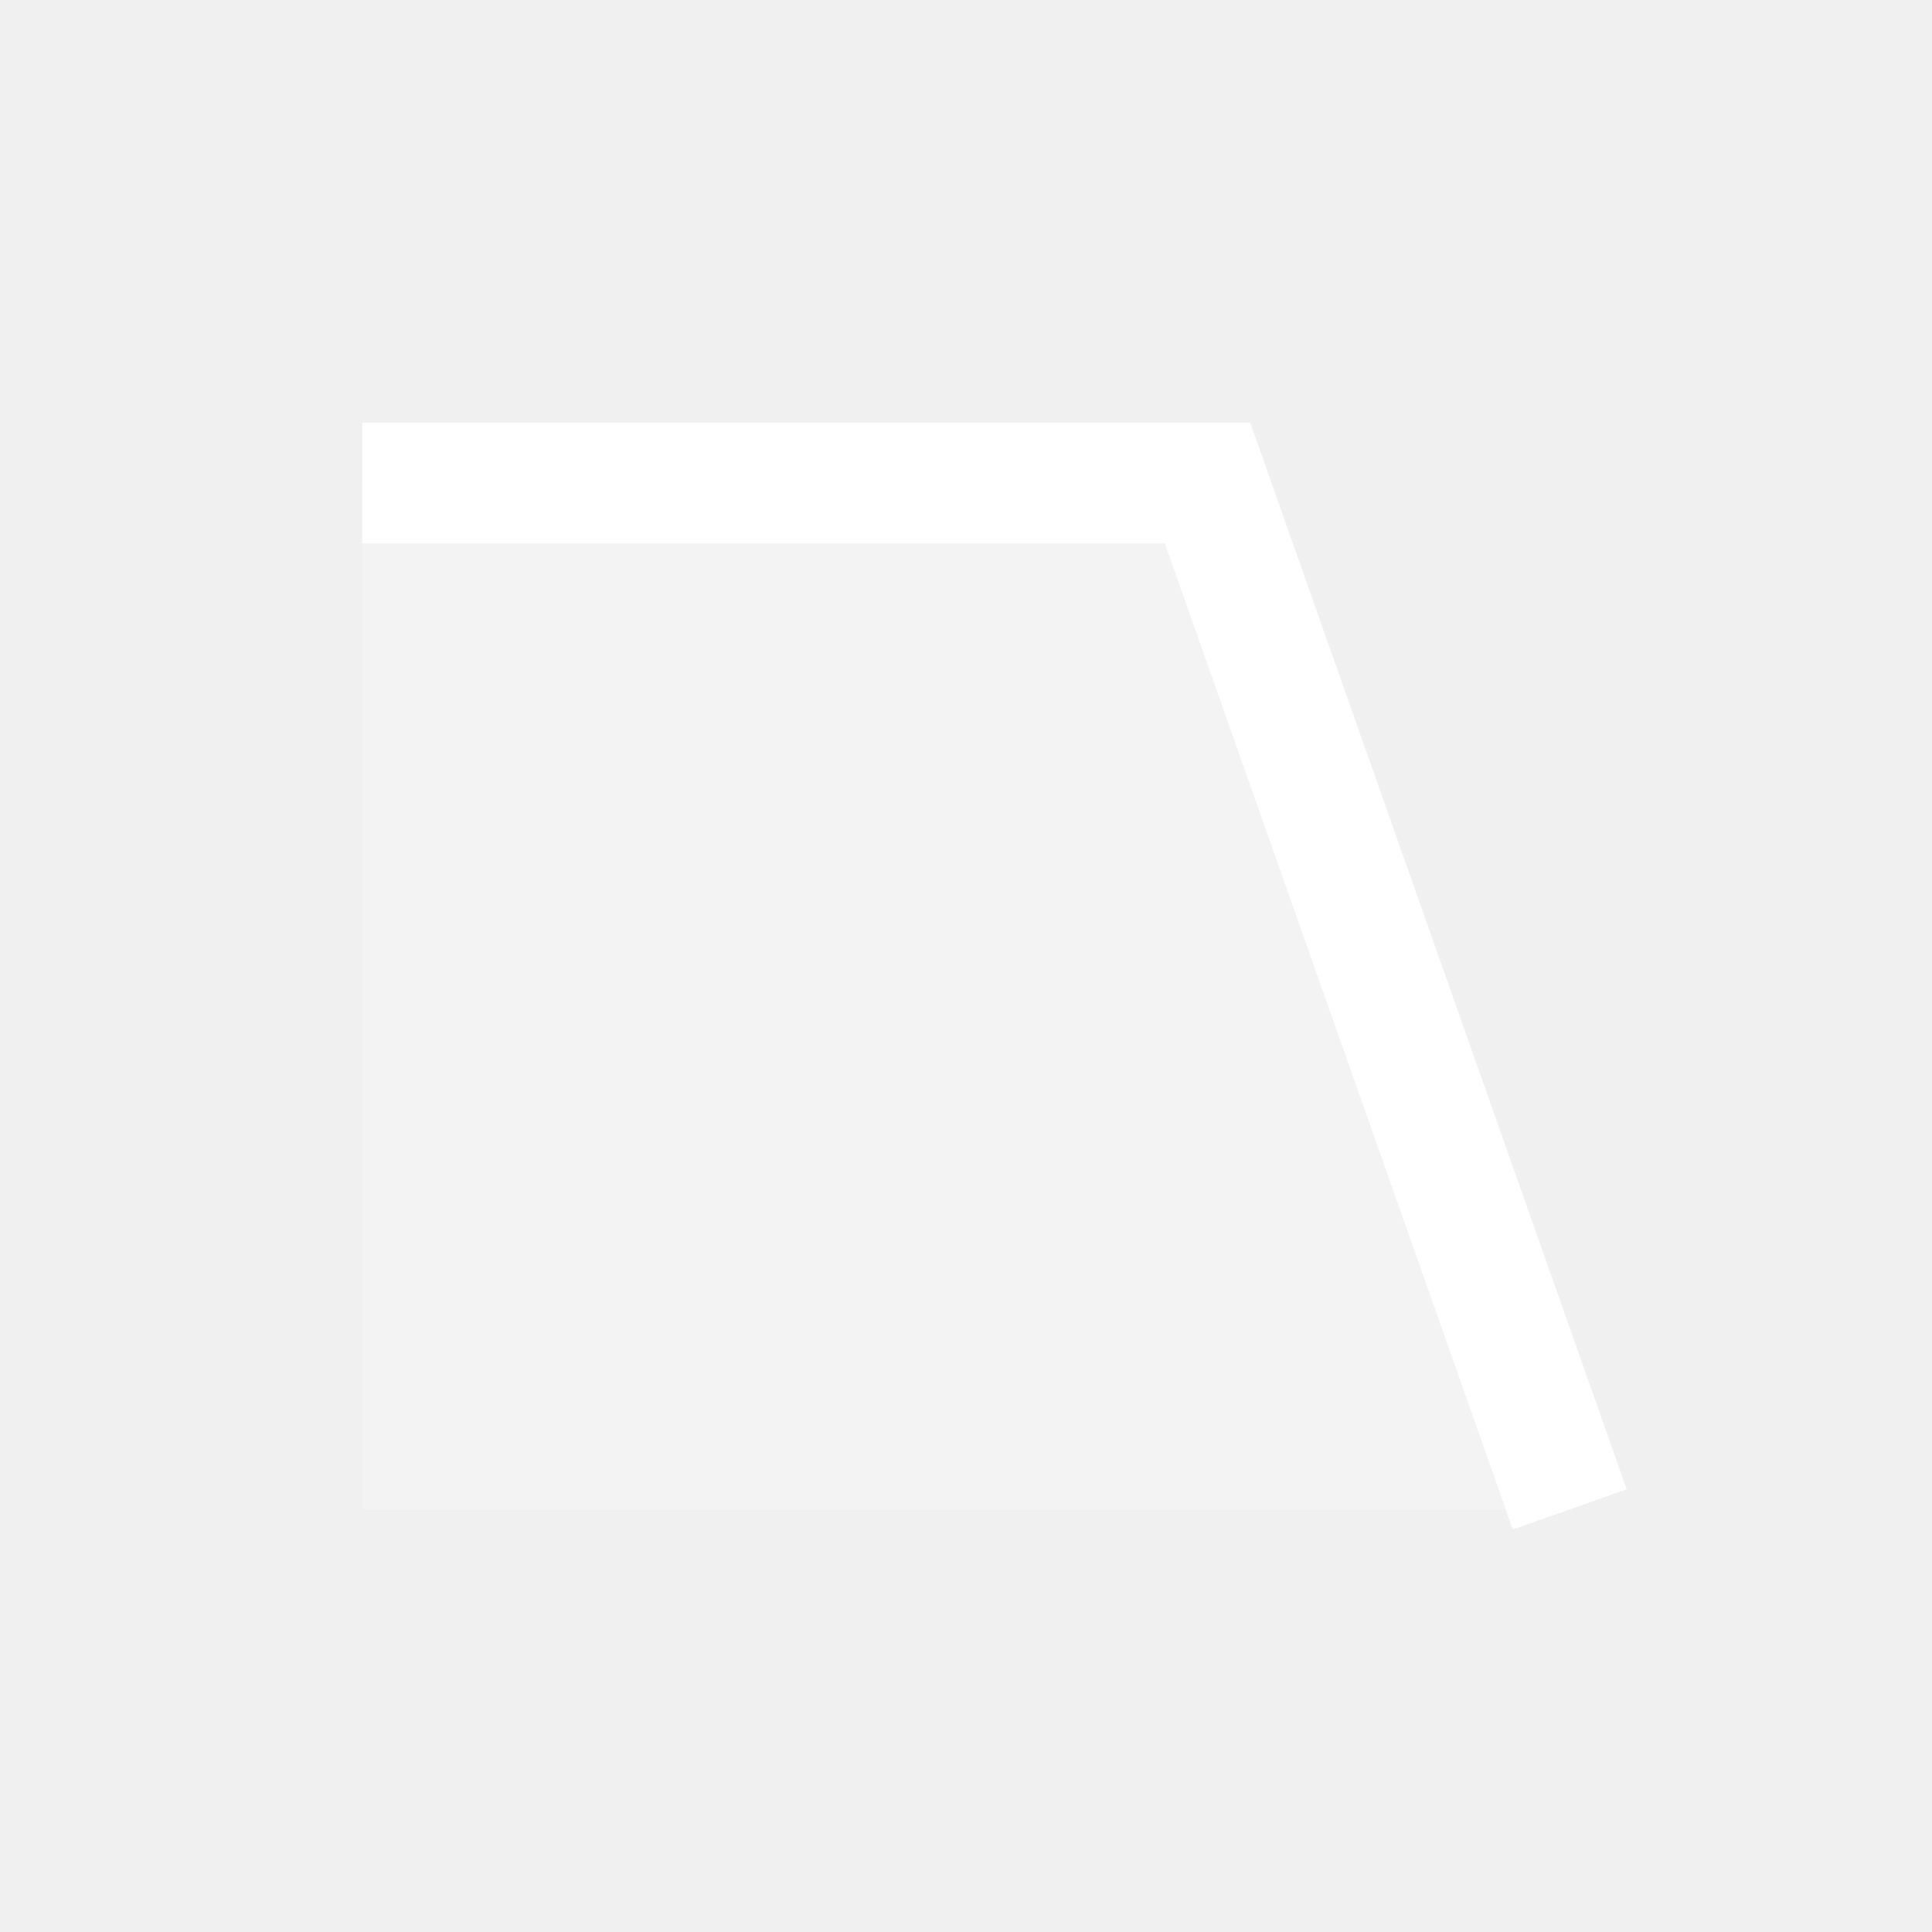
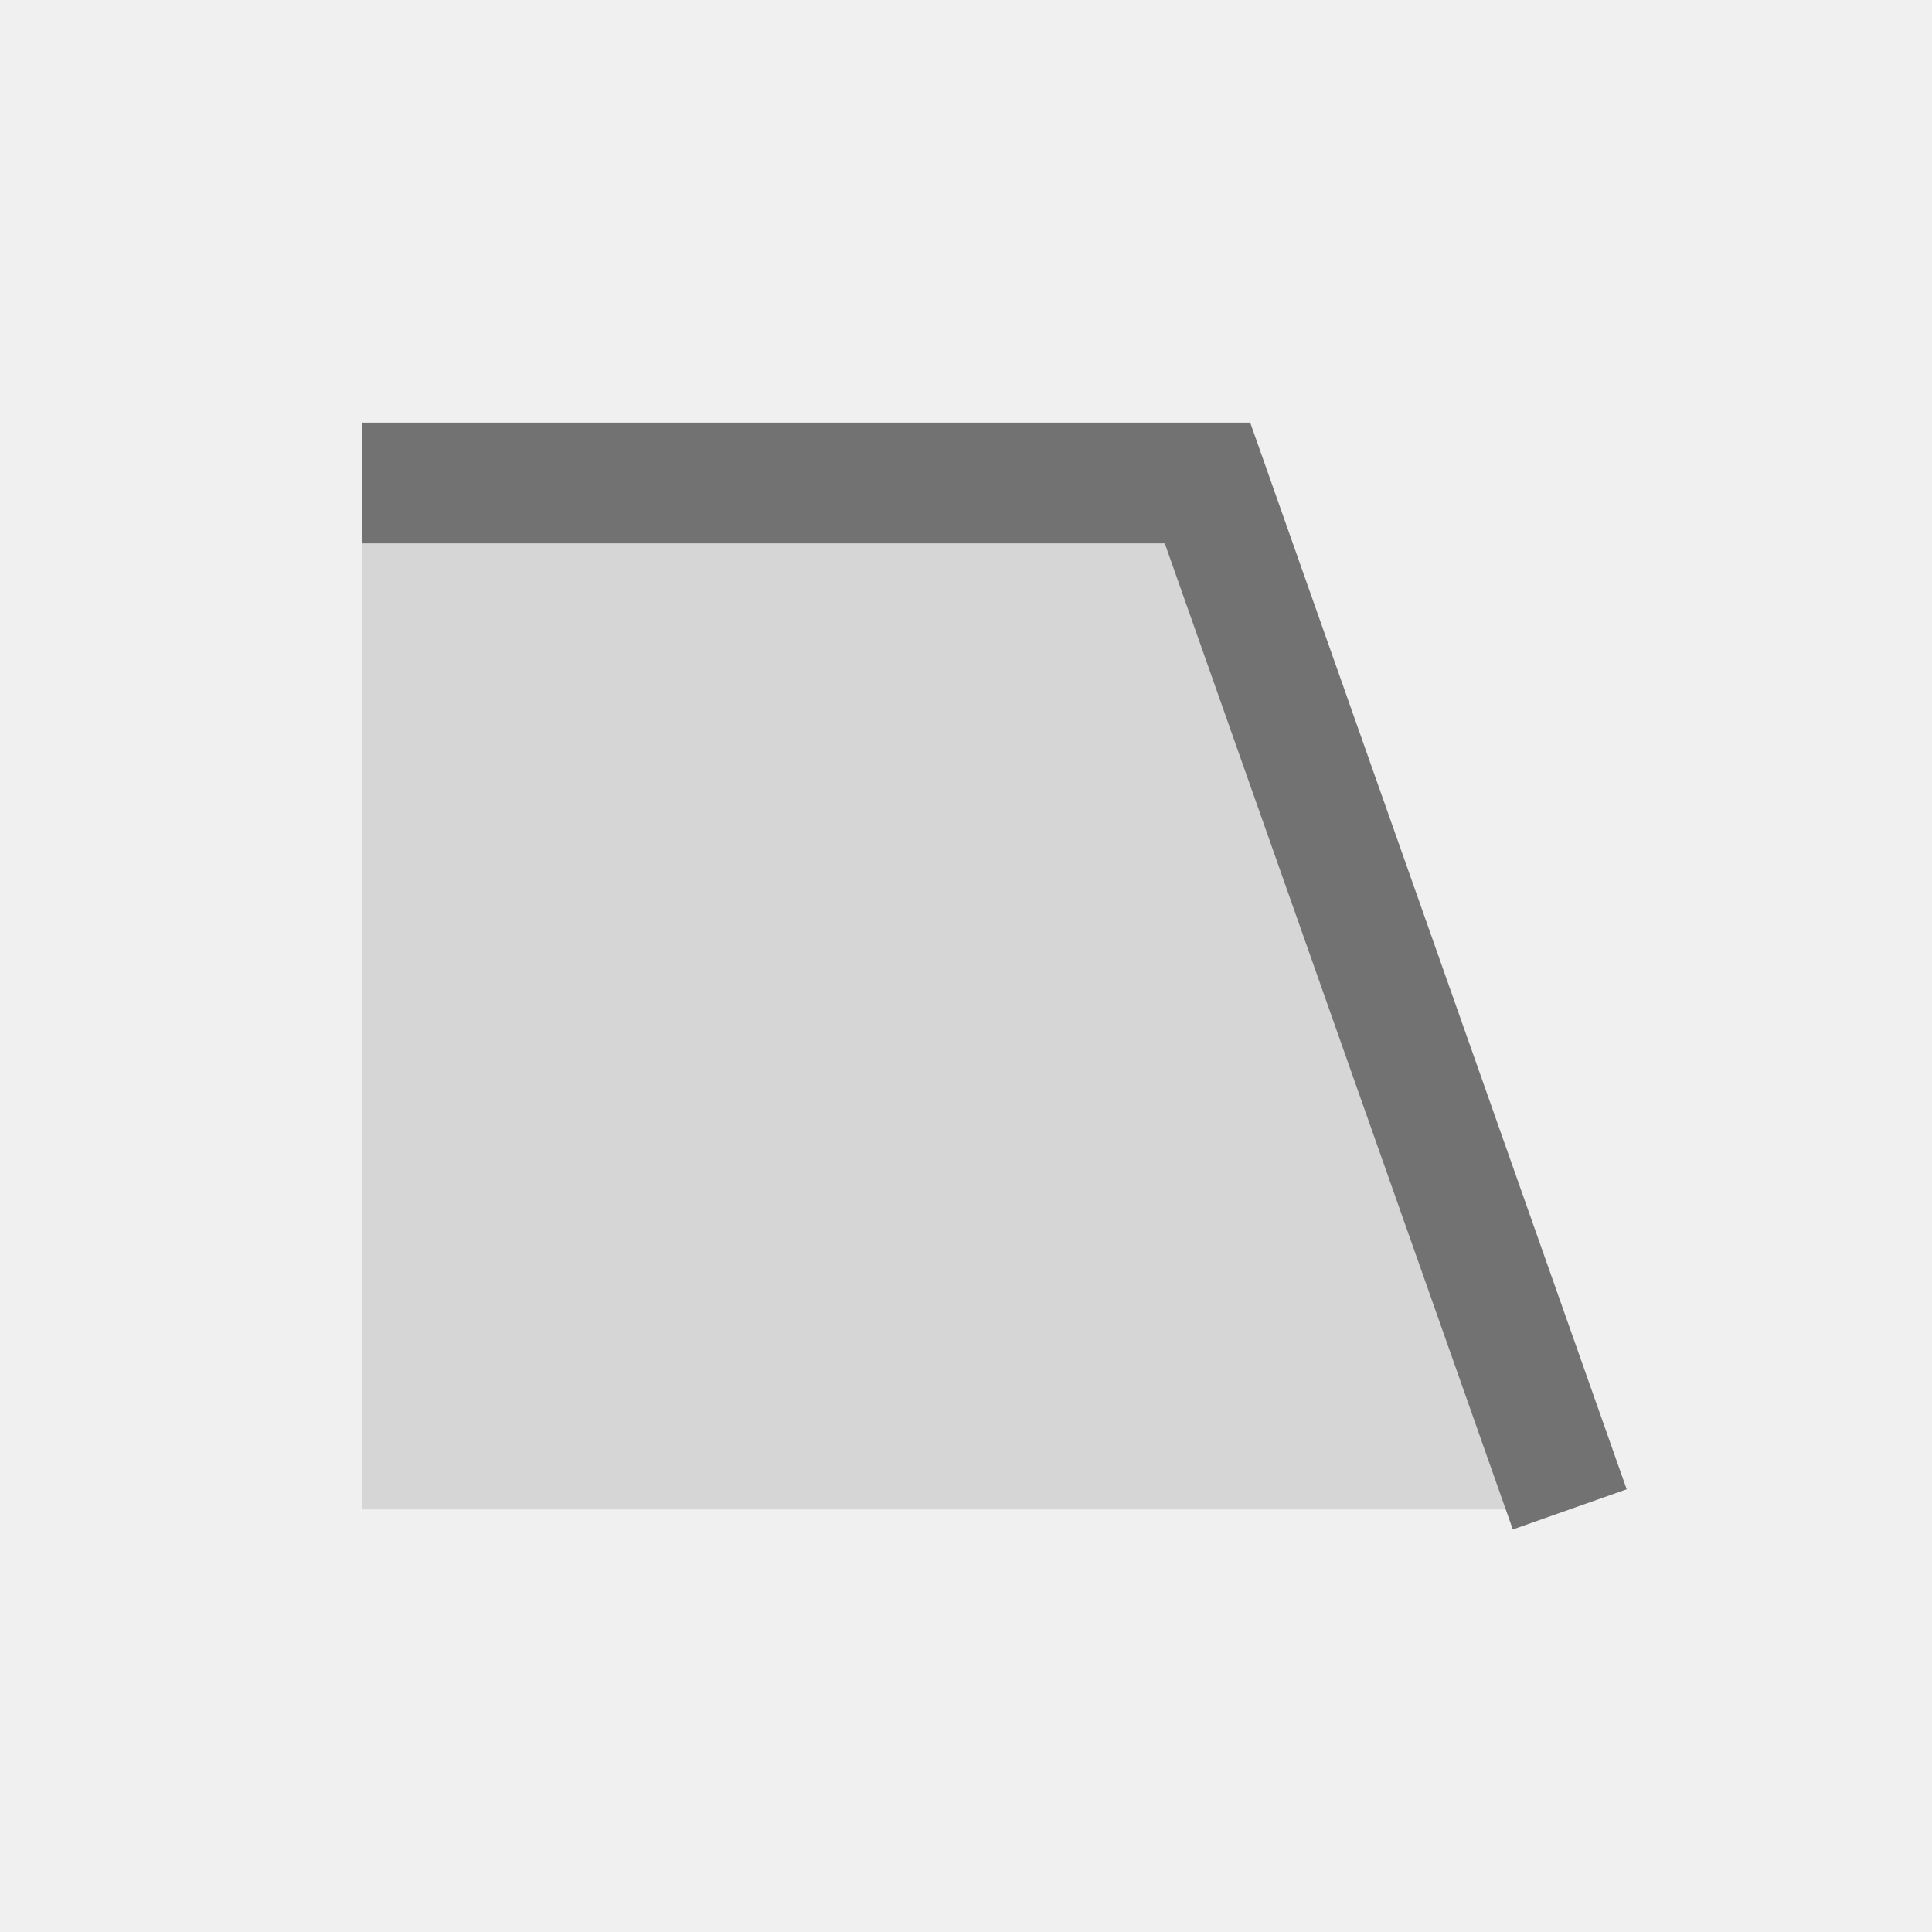
<svg xmlns="http://www.w3.org/2000/svg" width="32" height="32">
-   <polyline style="fill:white;fill-opacity:0.2" points="6,8 20,8 26,25 6,25" />
-   <polyline style="fill:none;stroke:white;stroke-width:2" points="6,8 20,8 26,25" />
+   <polyline style="fill:#727272;fill-opacity:0.2" points="6,8 20,8 26,25 6,25" />
+   <polyline style="fill:none;stroke:#727272;stroke-width:2" points="6,8 20,8 26,25" />
</svg>
